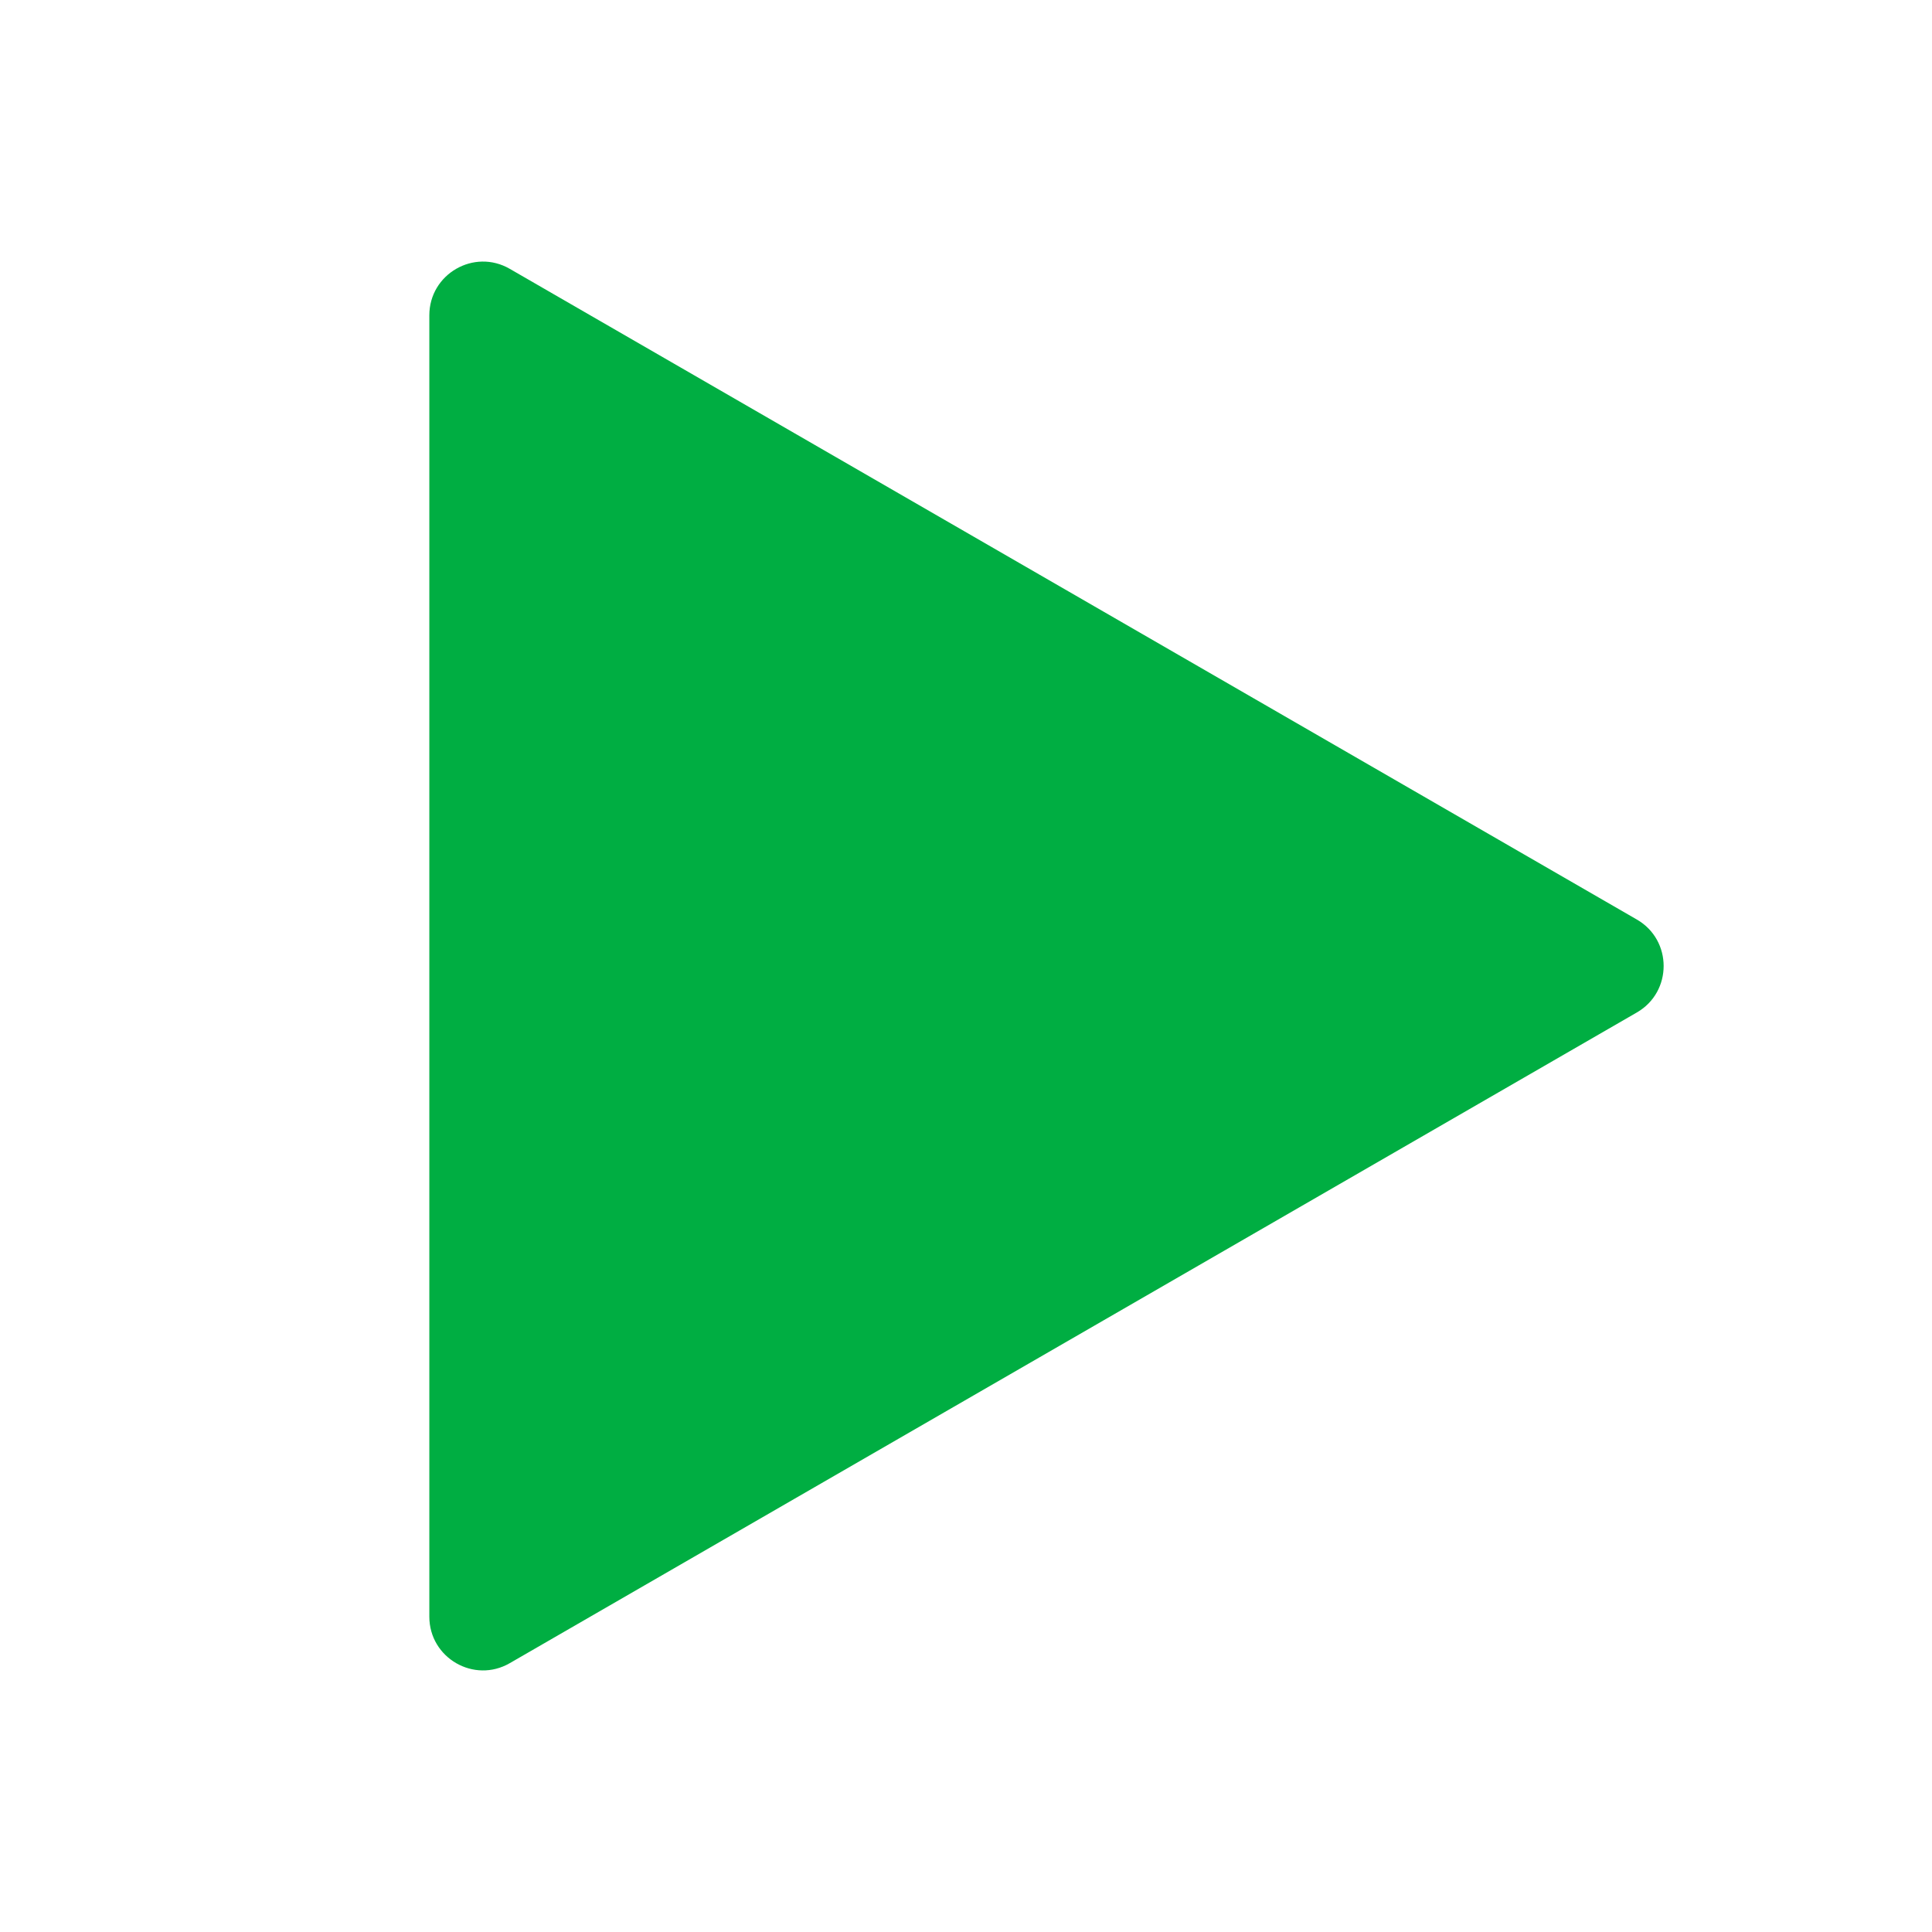
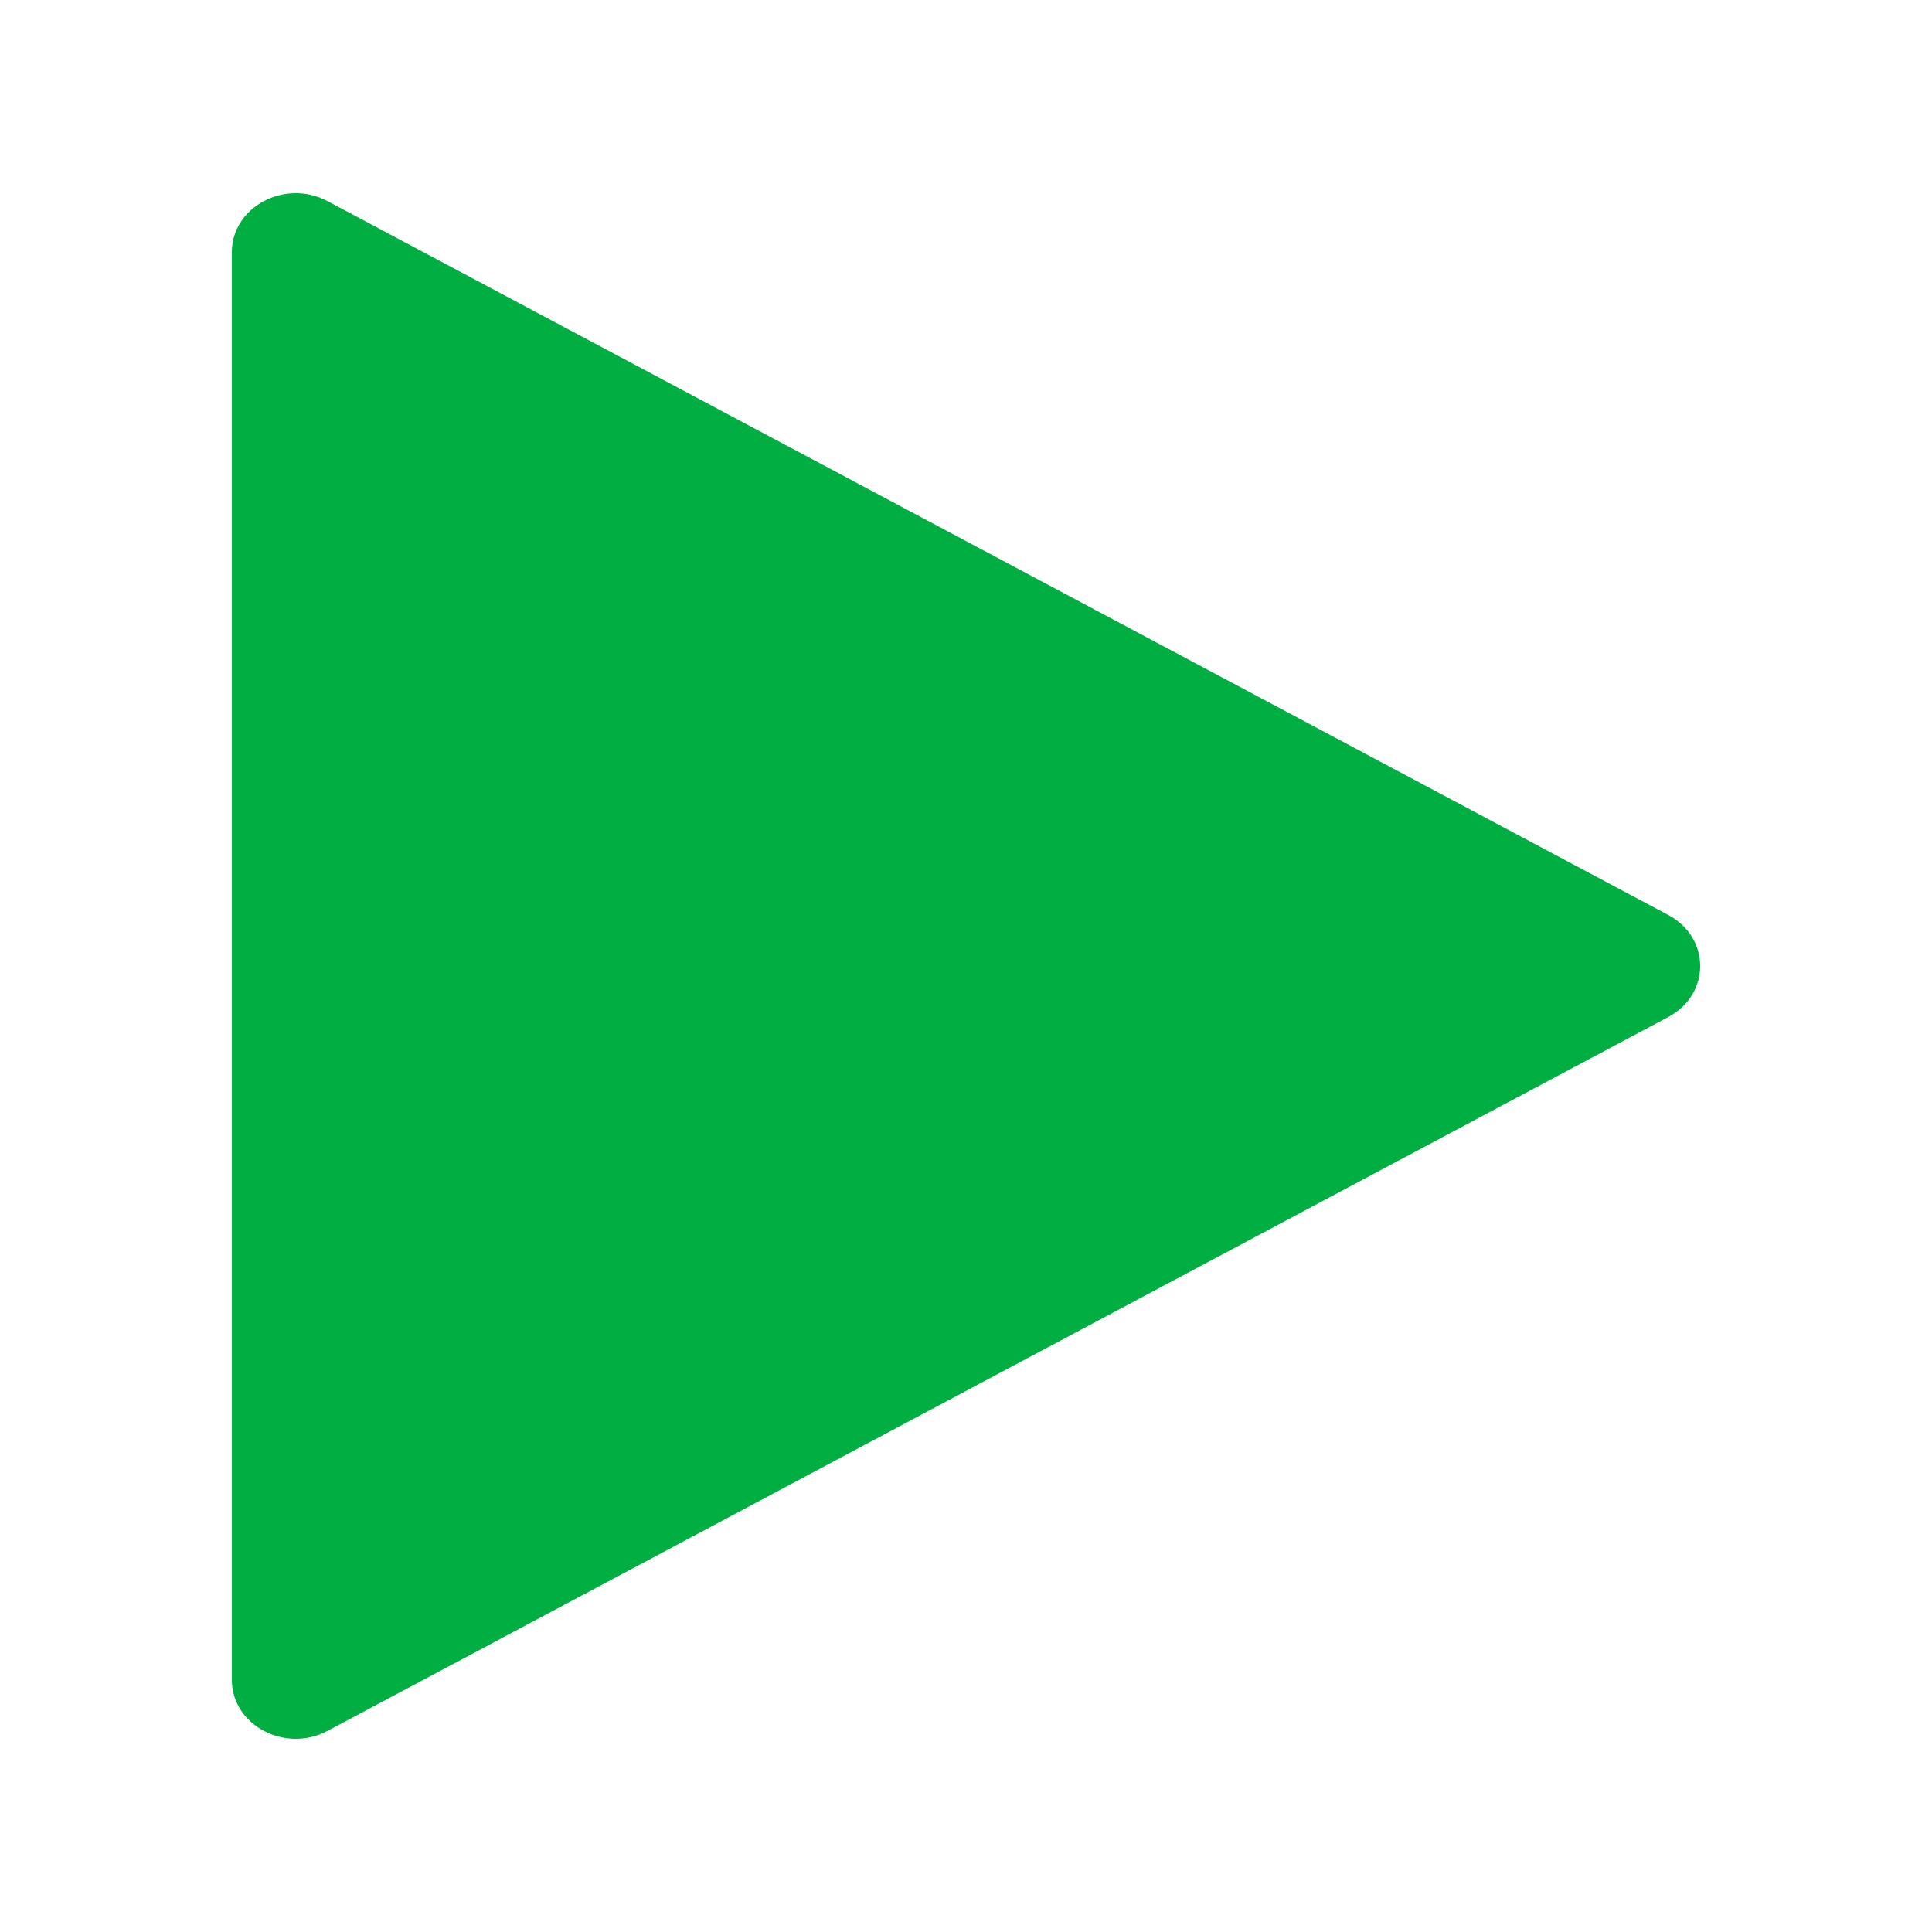
- <svg xmlns="http://www.w3.org/2000/svg" width="18" height="18" viewBox="0 0 18 18" fill="none">
-   <path d="M15.25 8.567C15.583 8.759 15.583 9.241 15.25 9.433L4.75 15.495C4.417 15.688 4 15.447 4 15.062L4 2.938C4 2.553 4.417 2.312 4.75 2.505L15.25 8.567Z" fill="#00AE42" />
+ <svg xmlns="http://www.w3.org/2000/svg" width="25" height="25" viewBox="0 0 25 25" fill="none">
+   <path d="M21.587 11.84C22.138 12.133 22.138 12.867 21.587 13.16L4.239 22.397C3.688 22.69 3 22.323 3 21.737V3.263C3 2.677 3.688 2.31 4.239 2.603L21.587 11.84Z" fill="#00AE42" />
</svg>
